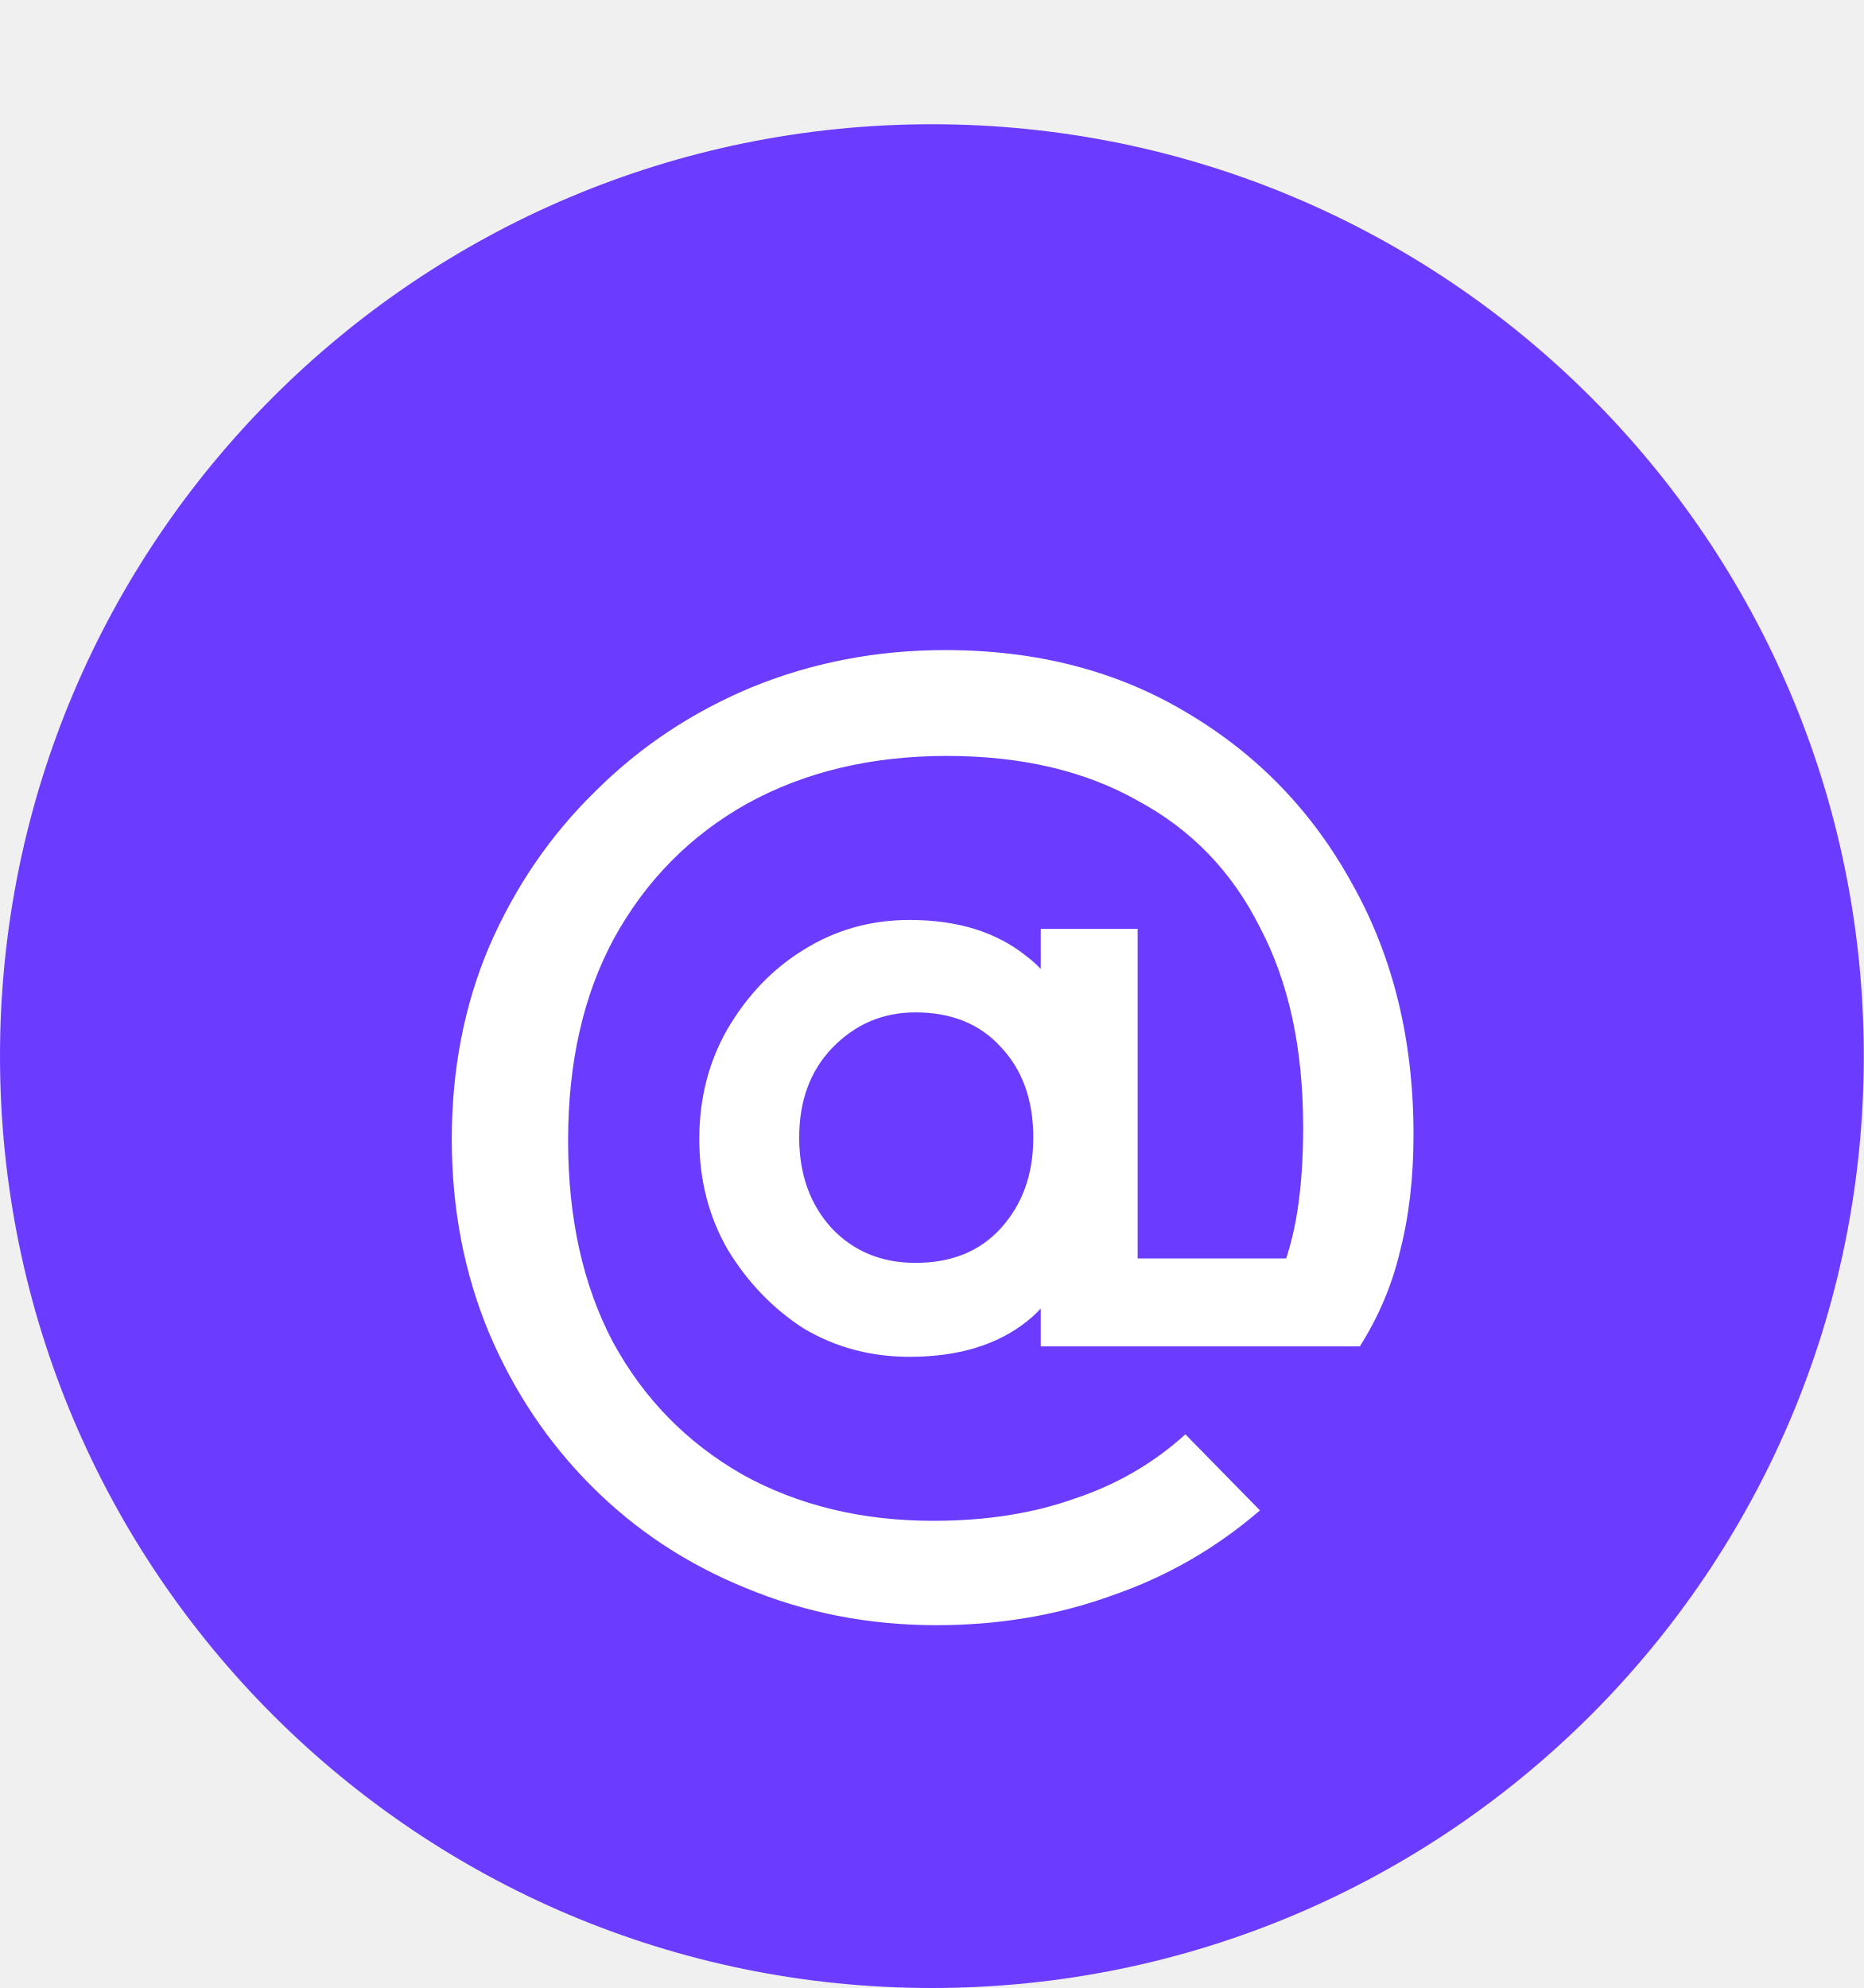
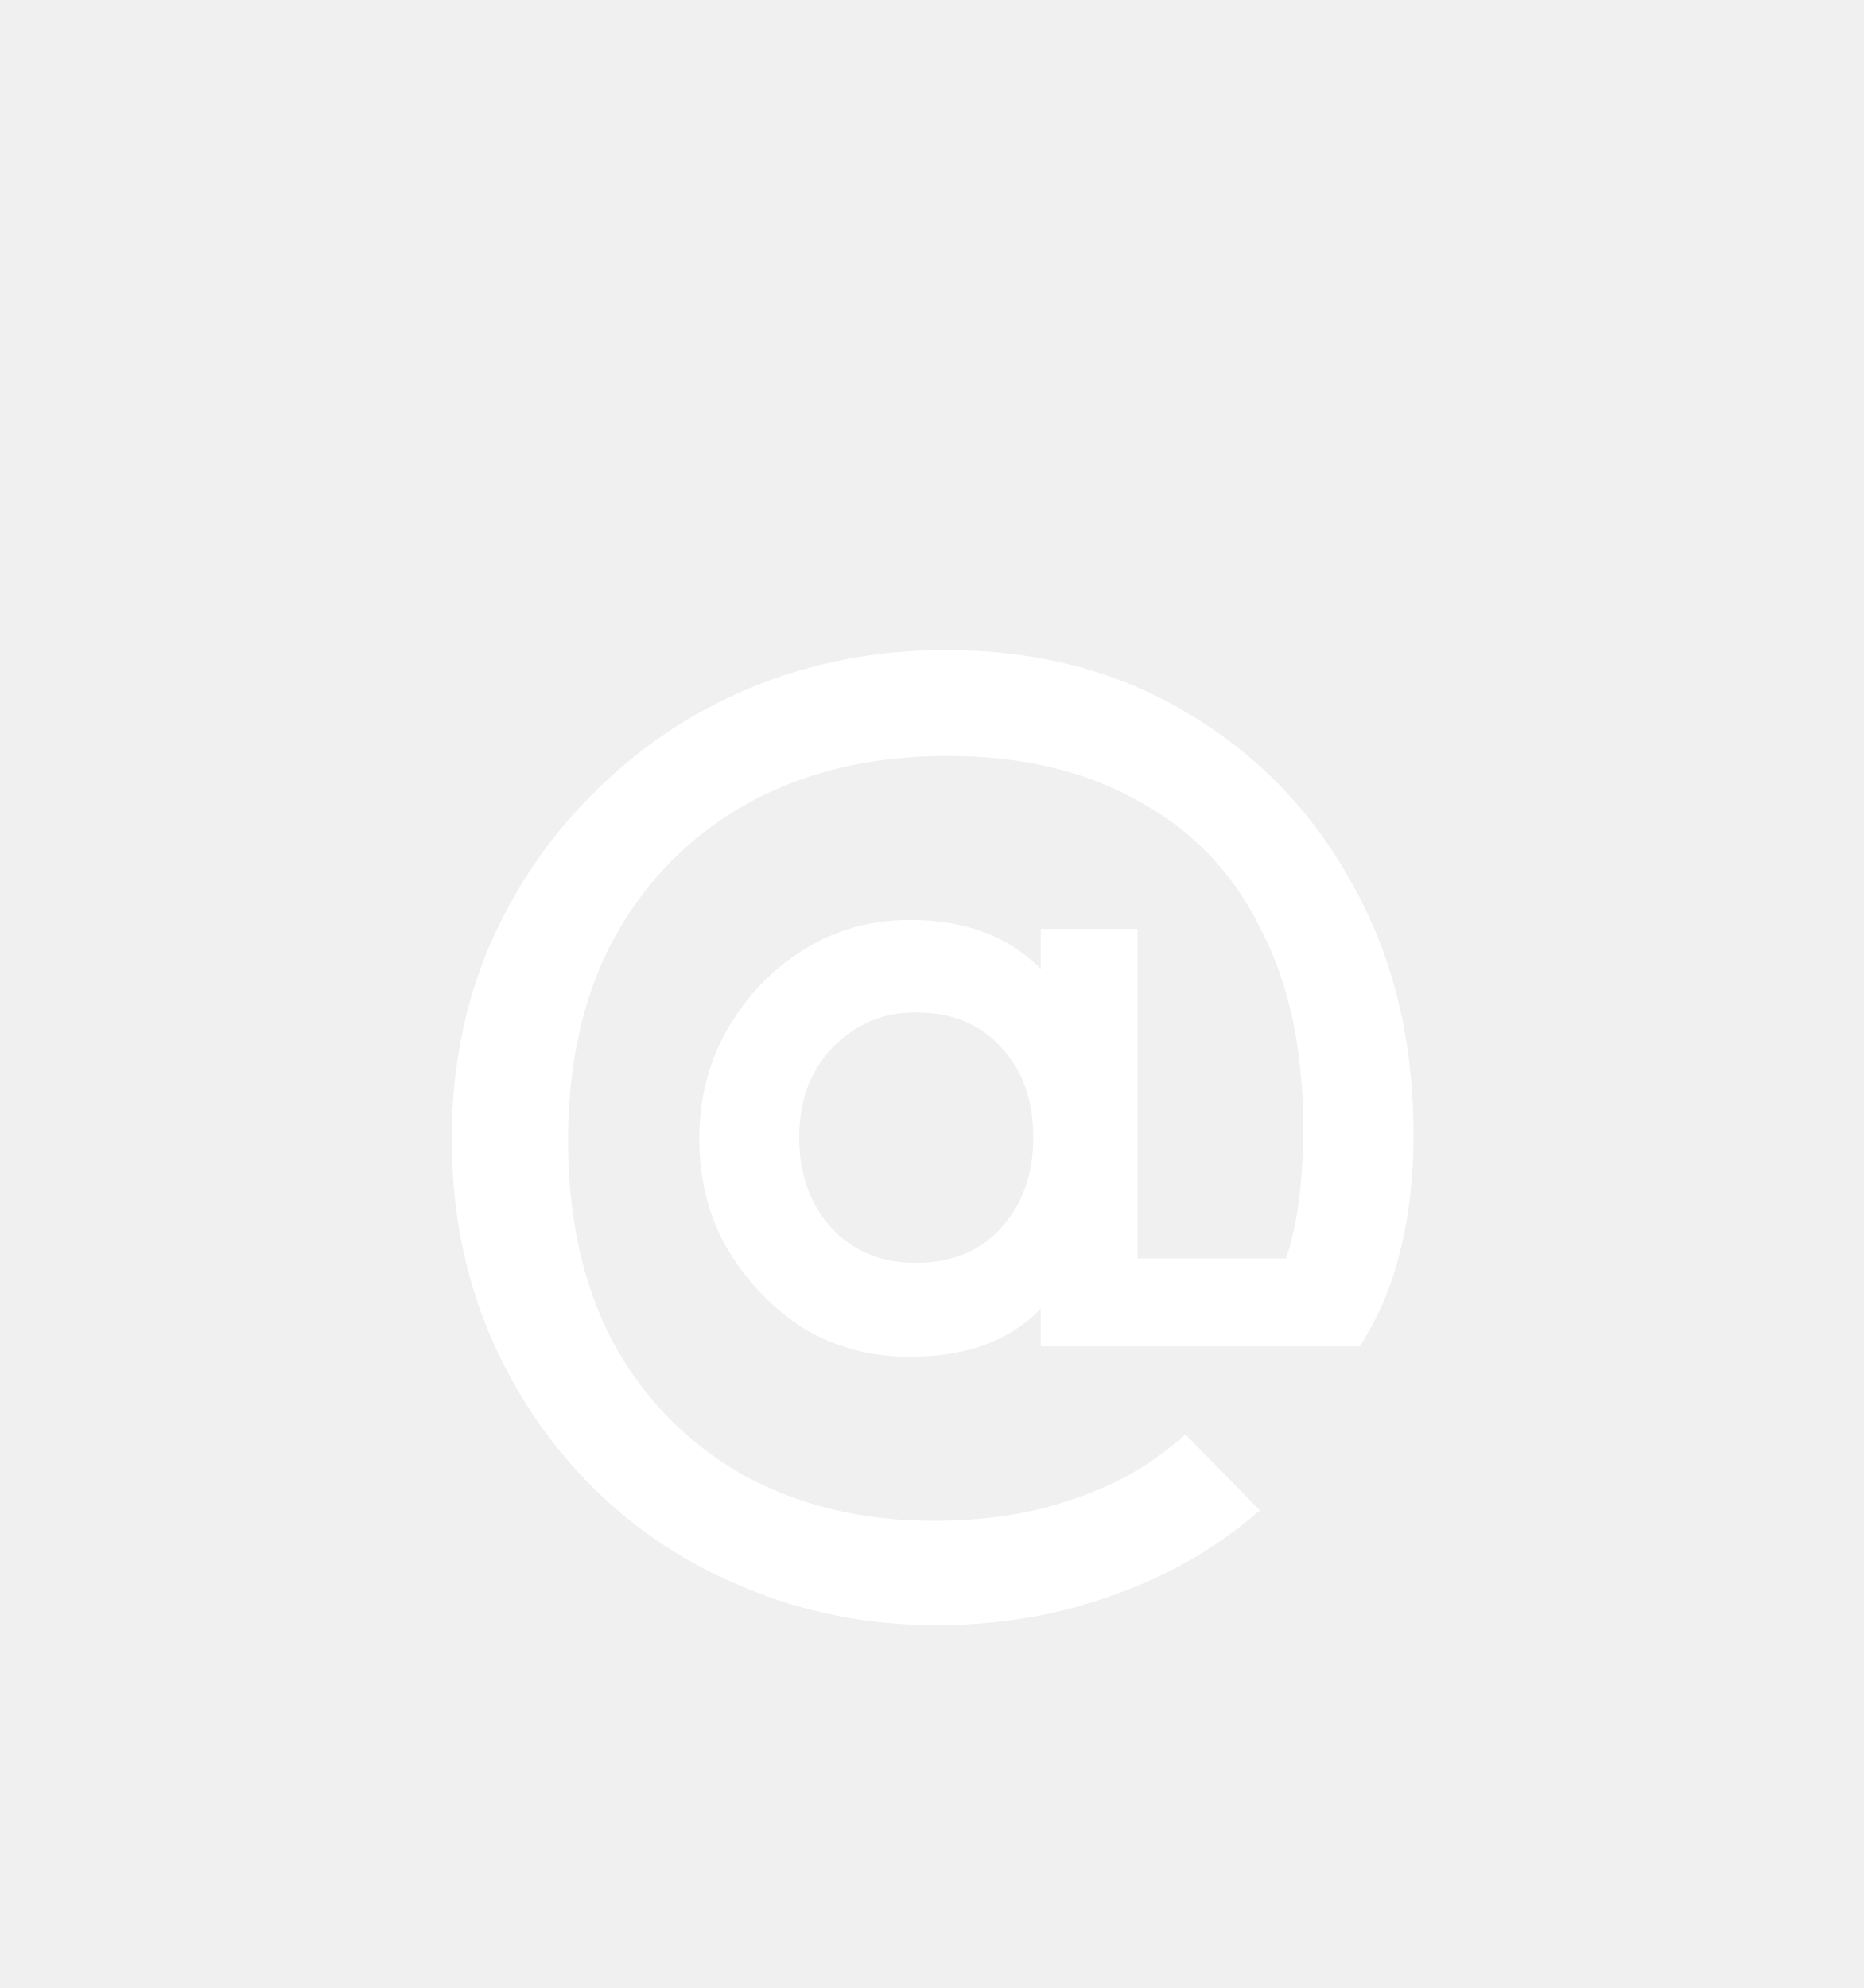
<svg xmlns="http://www.w3.org/2000/svg" width="30" height="32" viewBox="0 0 30 32" fill="none">
-   <rect y="2" width="30" height="30" rx="15" fill="#6B3CFF" />
+   <rect y="2" width="30" height="30" rx="15" />
  <path d="M14.64 21.84C14.016 21.84 13.448 21.688 12.936 21.384C12.44 21.064 12.032 20.64 11.712 20.112C11.408 19.584 11.256 18.992 11.256 18.336C11.256 17.68 11.408 17.088 11.712 16.56C12.032 16.016 12.44 15.592 12.936 15.288C13.448 14.968 14.016 14.808 14.64 14.808C15.408 14.808 16.032 15 16.512 15.384C17.008 15.752 17.256 16.296 17.256 17.016V19.632C17.256 20.336 17.016 20.88 16.536 21.264C16.056 21.648 15.424 21.84 14.64 21.84ZM14.736 20.328C15.312 20.328 15.768 20.144 16.104 19.776C16.456 19.392 16.632 18.904 16.632 18.312C16.632 17.704 16.456 17.216 16.104 16.848C15.768 16.48 15.312 16.296 14.736 16.296C14.208 16.296 13.76 16.488 13.392 16.872C13.04 17.24 12.864 17.72 12.864 18.312C12.864 18.904 13.04 19.392 13.392 19.776C13.744 20.144 14.192 20.328 14.736 20.328ZM16.752 21.672V19.896L16.992 18.216L16.752 16.608V14.952H18.312V21.672H16.752ZM19.08 23.088L20.28 24.312C19.576 24.92 18.784 25.376 17.904 25.68C17.024 26 16.08 26.16 15.072 26.16C13.984 26.16 12.96 25.96 12 25.56C11.056 25.176 10.232 24.632 9.528 23.928C8.824 23.224 8.272 22.4 7.872 21.456C7.472 20.496 7.272 19.456 7.272 18.336C7.272 17.216 7.472 16.184 7.872 15.24C8.288 14.28 8.856 13.448 9.576 12.744C10.296 12.024 11.136 11.464 12.096 11.064C13.072 10.664 14.112 10.464 15.216 10.464C16.688 10.464 17.984 10.8 19.104 11.472C20.24 12.144 21.128 13.064 21.768 14.232C22.424 15.4 22.752 16.744 22.752 18.264C22.752 18.952 22.68 19.576 22.536 20.136C22.408 20.68 22.192 21.192 21.888 21.672L20.04 21.576C20.264 21.256 20.44 20.936 20.568 20.616C20.712 20.28 20.816 19.912 20.88 19.512C20.944 19.112 20.976 18.656 20.976 18.144C20.976 16.88 20.744 15.808 20.28 14.928C19.832 14.032 19.176 13.352 18.312 12.888C17.464 12.408 16.44 12.168 15.24 12.168C14.024 12.168 12.952 12.424 12.024 12.936C11.112 13.448 10.4 14.168 9.888 15.096C9.392 16.008 9.144 17.096 9.144 18.36C9.144 19.608 9.384 20.688 9.864 21.6C10.36 22.512 11.056 23.224 11.952 23.736C12.848 24.232 13.872 24.48 15.024 24.48C15.872 24.48 16.632 24.36 17.304 24.12C17.976 23.896 18.568 23.552 19.08 23.088ZM17.424 20.256H21.888V21.672H17.424V20.256Z" fill="white" />
</svg>
